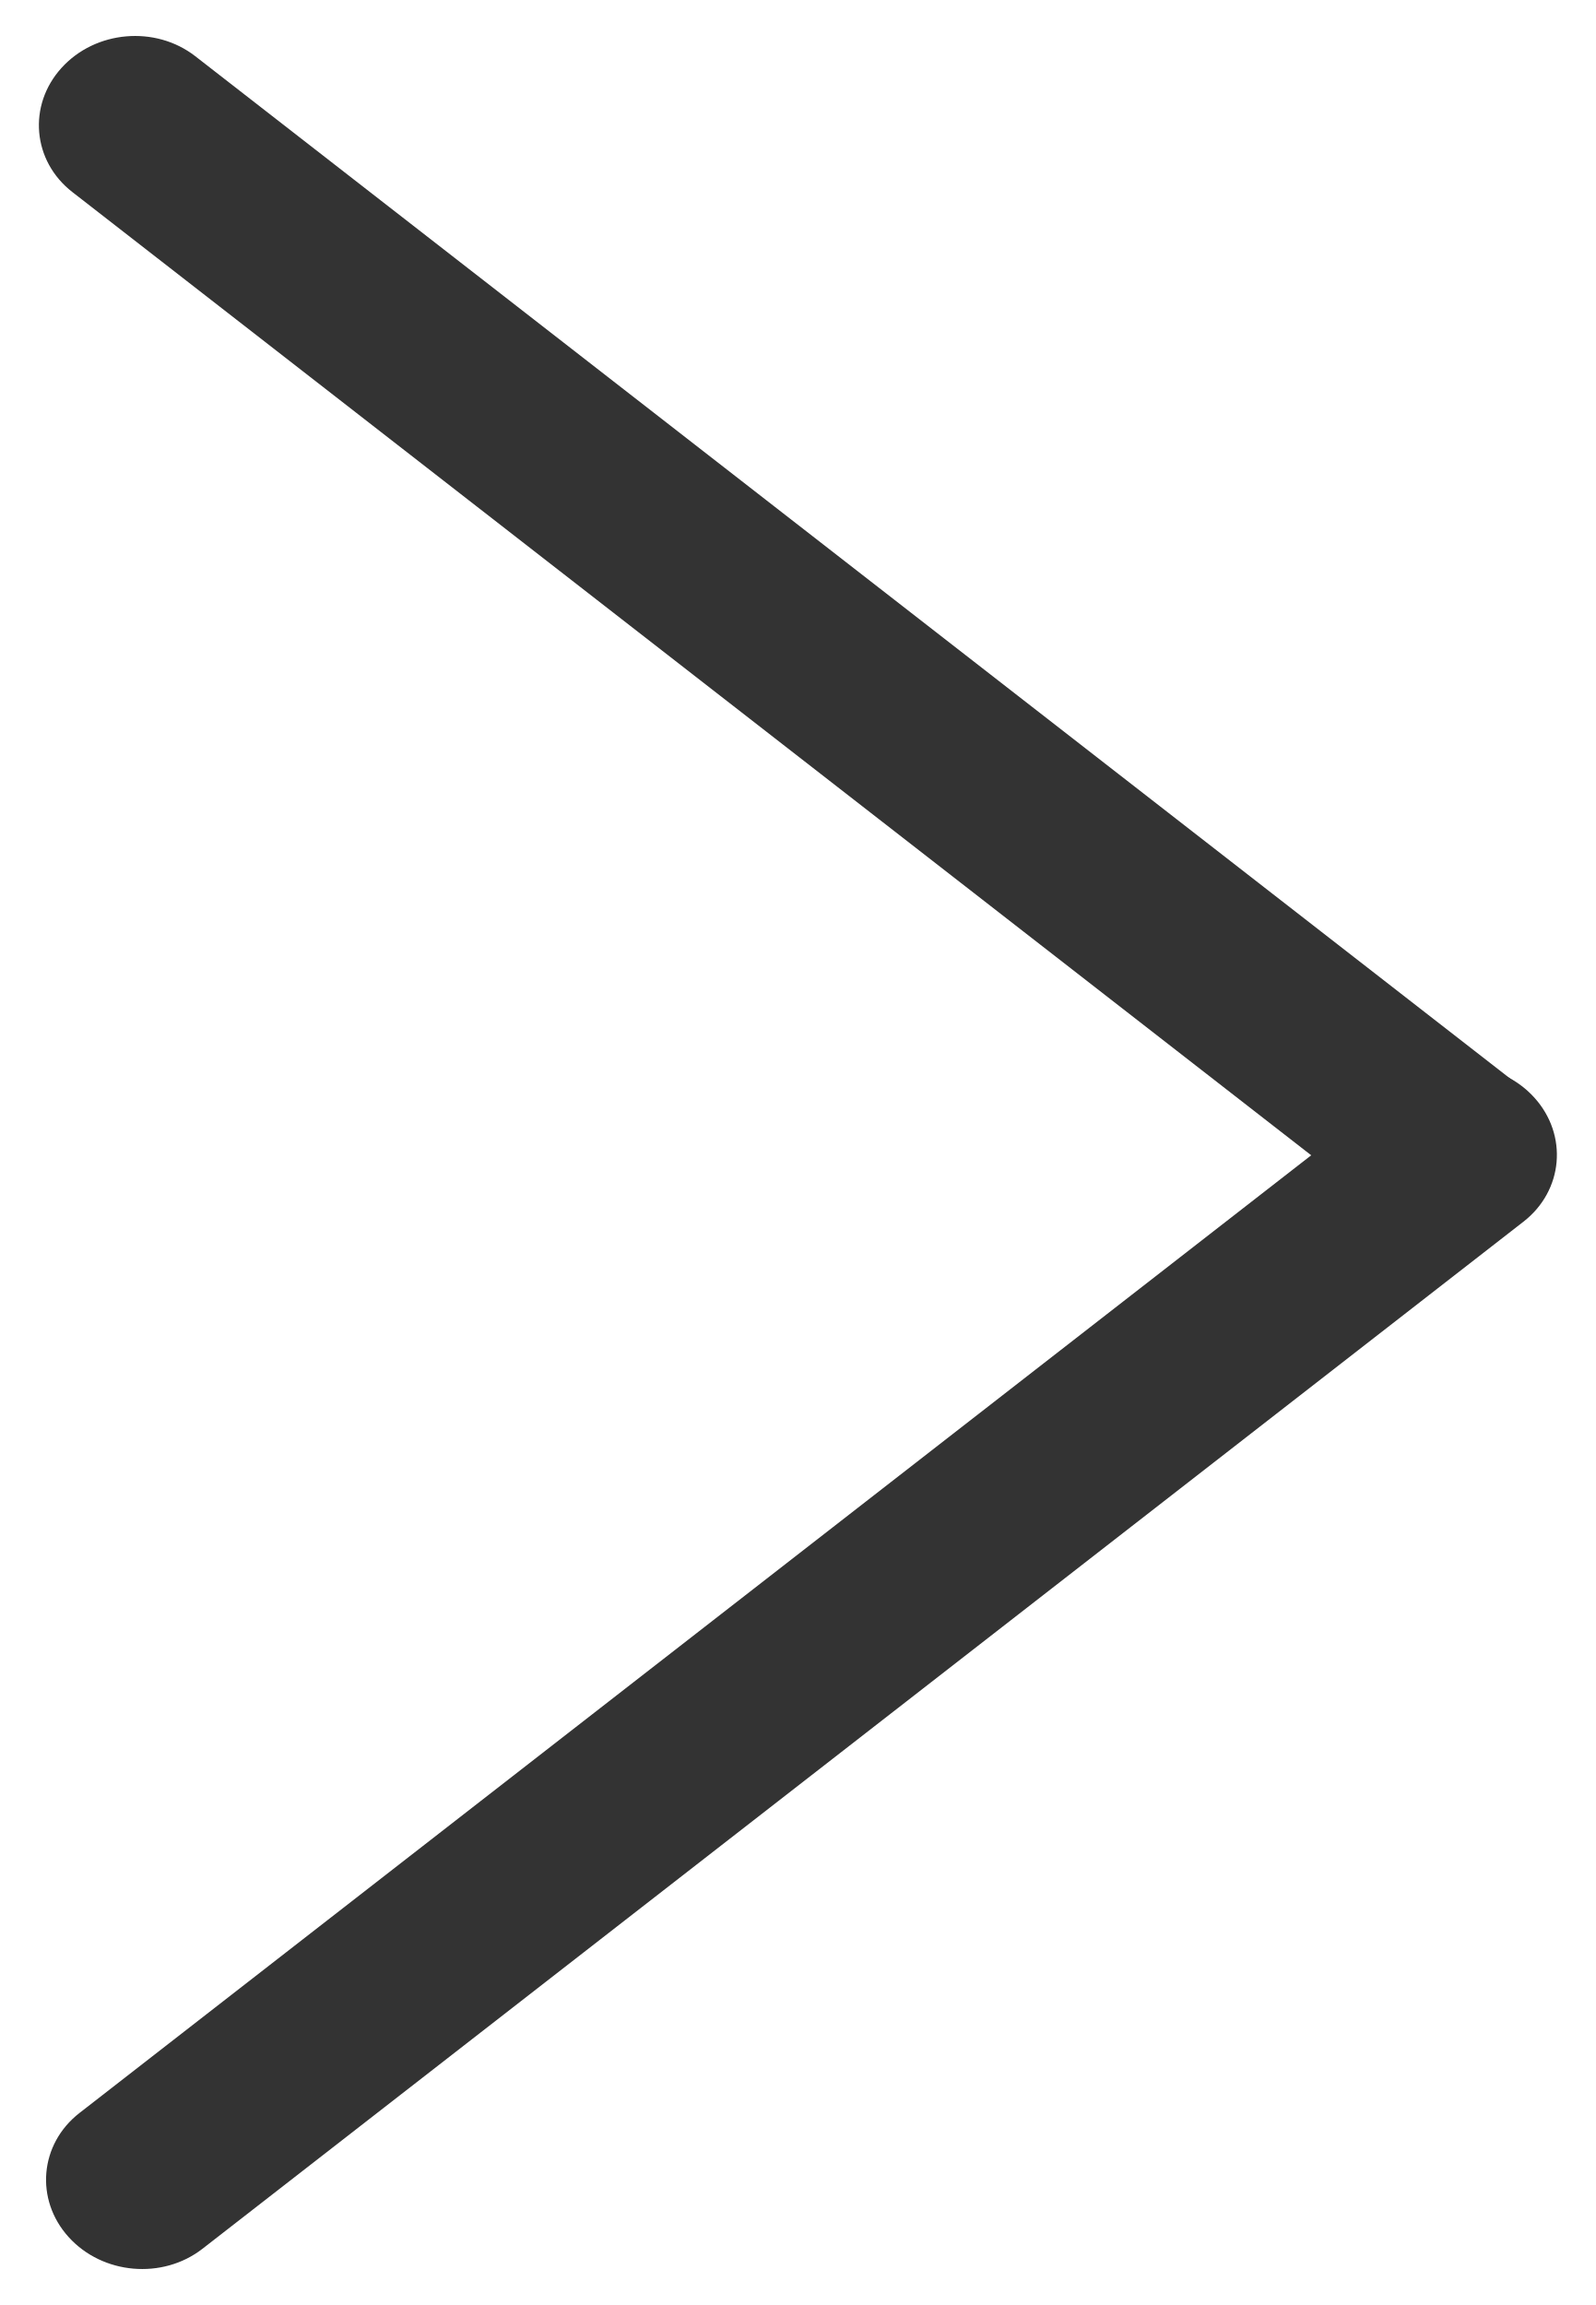
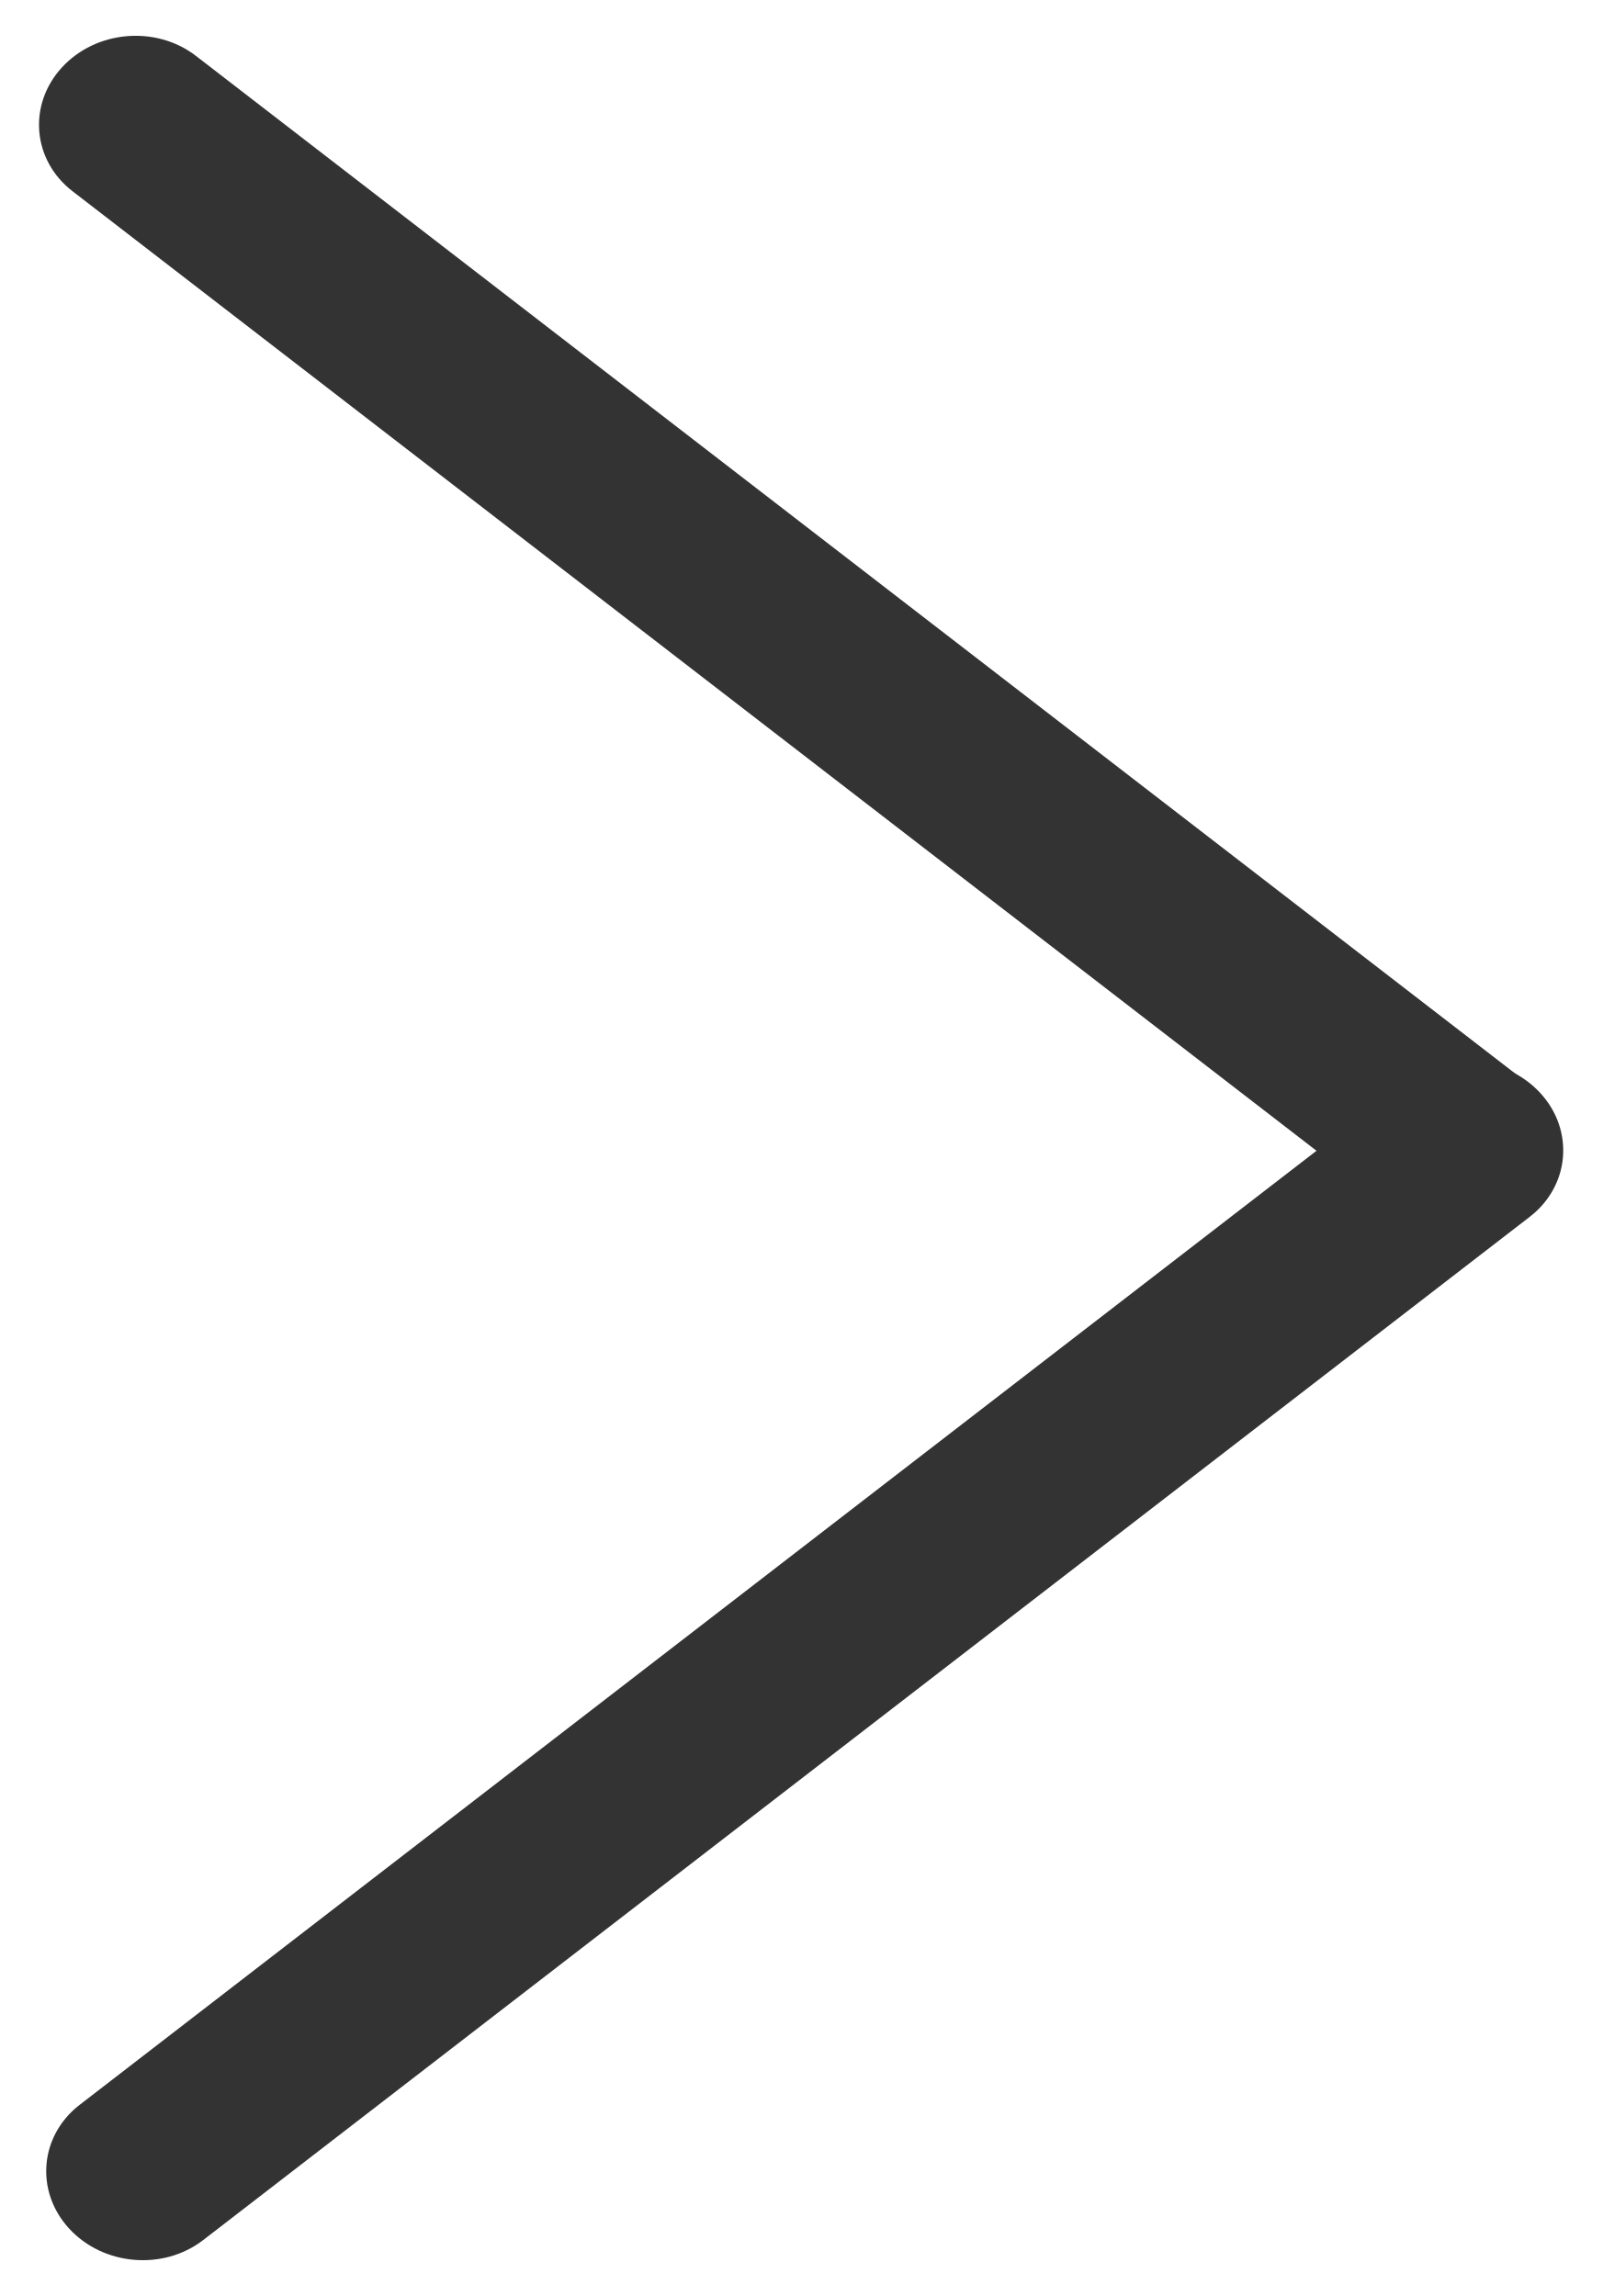
- <svg xmlns="http://www.w3.org/2000/svg" width="90" height="130" viewBox="0 0 90 130" fill="none">
-   <rect width="104.705" height="10.333" rx="5.167" transform="matrix(-0.789449 -0.613816 -0.671235 0.741244 89.5957 64.2698)" fill="#333333" />
-   <rect width="104.705" height="10.333" rx="5.167" transform="matrix(0.789449 -0.613816 -0.671235 -0.741244 7.34033 130)" fill="#333333" />
+ <svg xmlns="http://www.w3.org/2000/svg" width="30" height="43" viewBox="0 0 30 43" fill="none">
+   <rect width="34.801" height="3.43" rx="1.715" transform="matrix(-0.791738 -0.61086 -0.674079 0.738659 29.8652 21.2585)" fill="#333333" />
+   <rect width="34.801" height="3.43" rx="1.715" transform="matrix(0.791738 -0.61086 -0.674079 -0.738659 2.44678 43)" fill="#333333" />
</svg>
